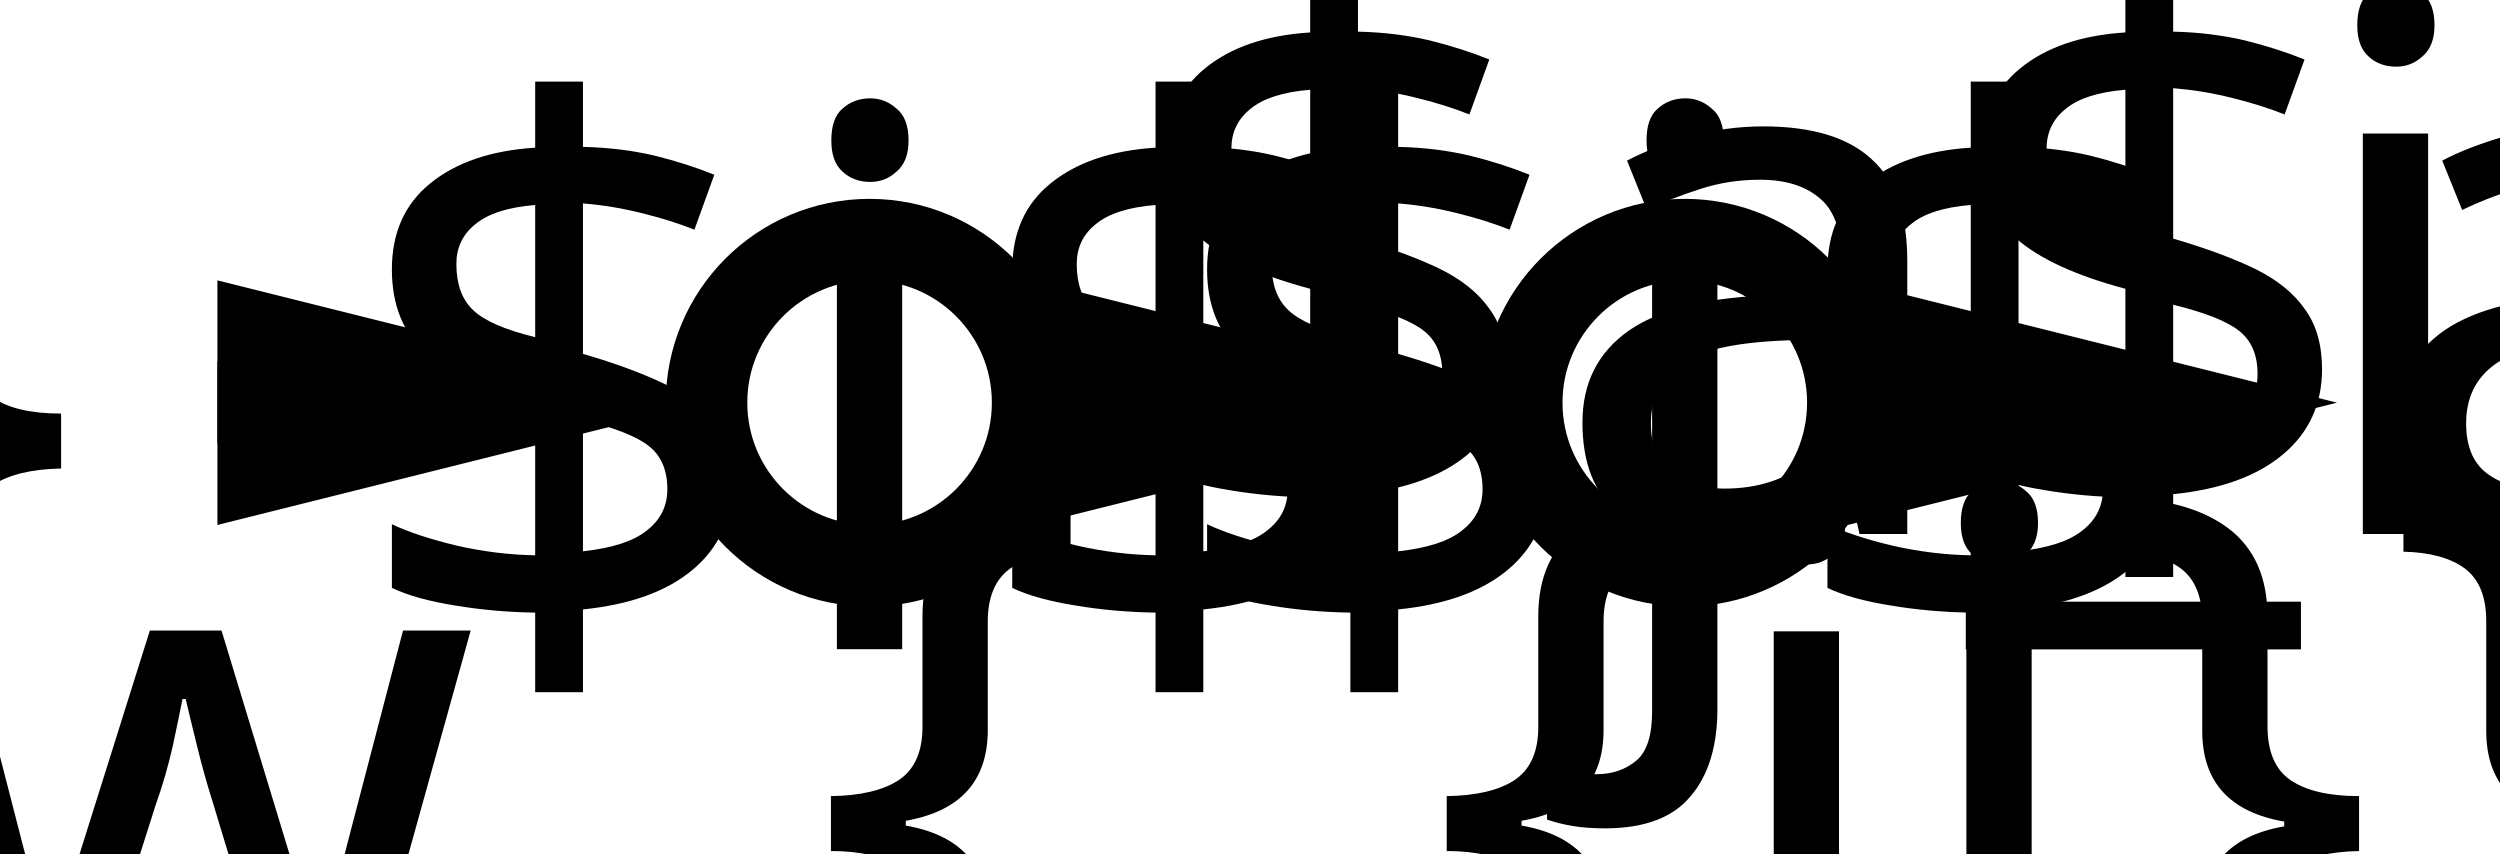
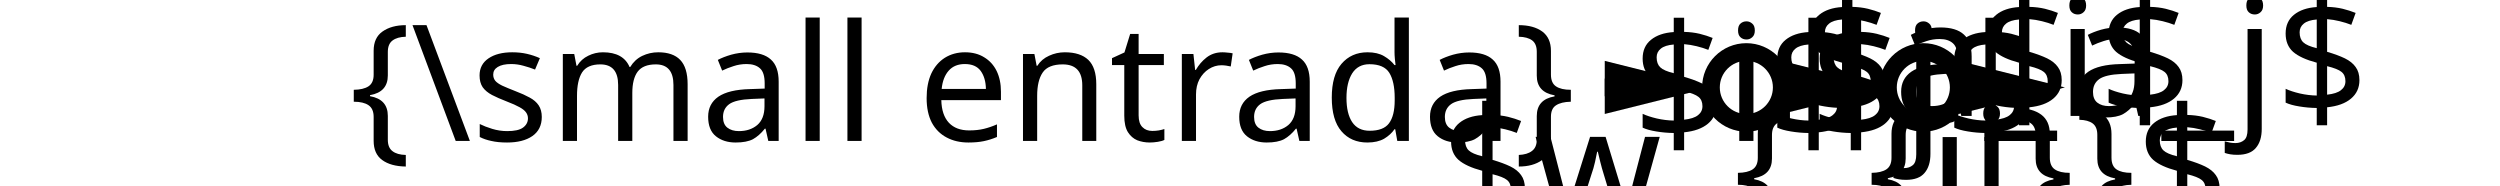
- <svg xmlns="http://www.w3.org/2000/svg" width="49.067" height="16.743" viewBox="0 0 49.067 16.743" font-family="sans-serif" font-size="14.667" fill="none">
+ <svg xmlns="http://www.w3.org/2000/svg" width="225.996" height="16.743" viewBox="0 0 225.996 16.743" font-family="sans-serif" font-size="14.667" fill="none">
  <g id="s0">
-     <line x1="4.267" y1="7.903" x2="10.568" y2="7.903" stroke="black" stroke-width="1.6" />
-     <polygon stroke-width="0" points="4.267,5.503 13.867,7.903 4.267,10.303" fill="black" />
+     <line x1="145.067" y1="7.903" x2="151.368" y2="7.903" stroke="black" stroke-width="1.6" />
+     <polygon stroke-width="0" points="145.067,5.503 154.667,7.903 145.067,10.303" fill="black" />
  </g>
  <g id="s1">
</g>
  <g id="s2">
-     <text font-size="11pt" stroke-width="0.267" fill="black" x="1.6" y="12.743" text-anchor="end">{\small entrada}</text>
+     <text font-size="11pt" stroke-width="0.267" fill="black" x="142.4" y="12.743" text-anchor="end">{\small entrada}</text>
  </g>
  <g id="s3">
-     <circle cx="17.067" cy="7.903" r="3.2" fill="none" stroke="black" stroke-width="1.6" />
+     <circle cx="157.867" cy="7.903" r="3.2" fill="none" stroke="black" stroke-width="1.6" />
  </g>
  <g id="s4">
-     <text font-size="11pt" stroke-width="0.267" fill="black" x="17.067" y="12.743" text-anchor="middle">$i$</text>
+     <text font-size="11pt" stroke-width="0.267" fill="black" x="157.867" y="12.743" text-anchor="middle">$i$</text>
  </g>
  <g id="s5">
-     <line x1="20.267" y1="7.903" x2="26.568" y2="7.903" stroke="black" stroke-width="1.6" />
-     <polygon stroke-width="0" points="20.267,5.503 29.867,7.903 20.267,10.303" fill="black" />
-     <text font-size="11pt" stroke-width="0.2pt" fill="black" x="25.067" y="20.249" text-anchor="middle">$w_{_{ij}}$</text>
+     <line x1="161.067" y1="7.903" x2="167.368" y2="7.903" stroke="black" stroke-width="1.6" />
+     <polygon stroke-width="0" points="161.067,5.503 170.667,7.903 161.067,10.303" fill="black" />
+     <text font-size="11pt" stroke-width="0.2pt" fill="black" x="165.867" y="20.249" text-anchor="middle">$w_{_{ij}}$</text>
  </g>
  <g id="s6">
-     <circle cx="33.067" cy="7.903" r="3.2" fill="none" stroke="black" stroke-width="1.6" />
+     <circle cx="173.867" cy="7.903" r="3.2" fill="none" stroke="black" stroke-width="1.6" />
  </g>
  <g id="s7">
-     <text font-size="11pt" stroke-width="0.267" fill="black" x="33.067" y="12.743" text-anchor="middle">$j$</text>
+     <text font-size="11pt" stroke-width="0.267" fill="black" x="173.867" y="12.743" text-anchor="middle">$j$</text>
  </g>
  <g id="s8">
-     <line x1="36.267" y1="7.903" x2="42.568" y2="7.903" stroke="black" stroke-width="1.6" />
-     <polygon stroke-width="0" points="36.267,5.503 45.867,7.903 36.267,10.303" fill="black" />
+     <line x1="177.067" y1="7.903" x2="183.368" y2="7.903" stroke="black" stroke-width="1.6" />
+     <polygon stroke-width="0" points="177.067,5.503 186.667,7.903 177.067,10.303" fill="black" />
  </g>
  <g id="s9">
</g>
  <g id="s10">
-     <text font-size="11pt" stroke-width="0.267" fill="black" x="21.996" y="10.48" text-anchor="start">$a_i$</text>
+     <text font-size="11pt" stroke-width="0.267" fill="black" x="162.796" y="10.48" text-anchor="start">$a_i$</text>
  </g>
  <g id="s11">
</g>
  <g id="s12">
-     <text font-size="11pt" stroke-width="0.267" fill="black" x="37.996" y="10.48" text-anchor="start">$a_j$</text>
+     <text font-size="11pt" stroke-width="0.267" fill="black" x="178.796" y="10.48" text-anchor="start">$a_j$</text>
  </g>
</svg>
